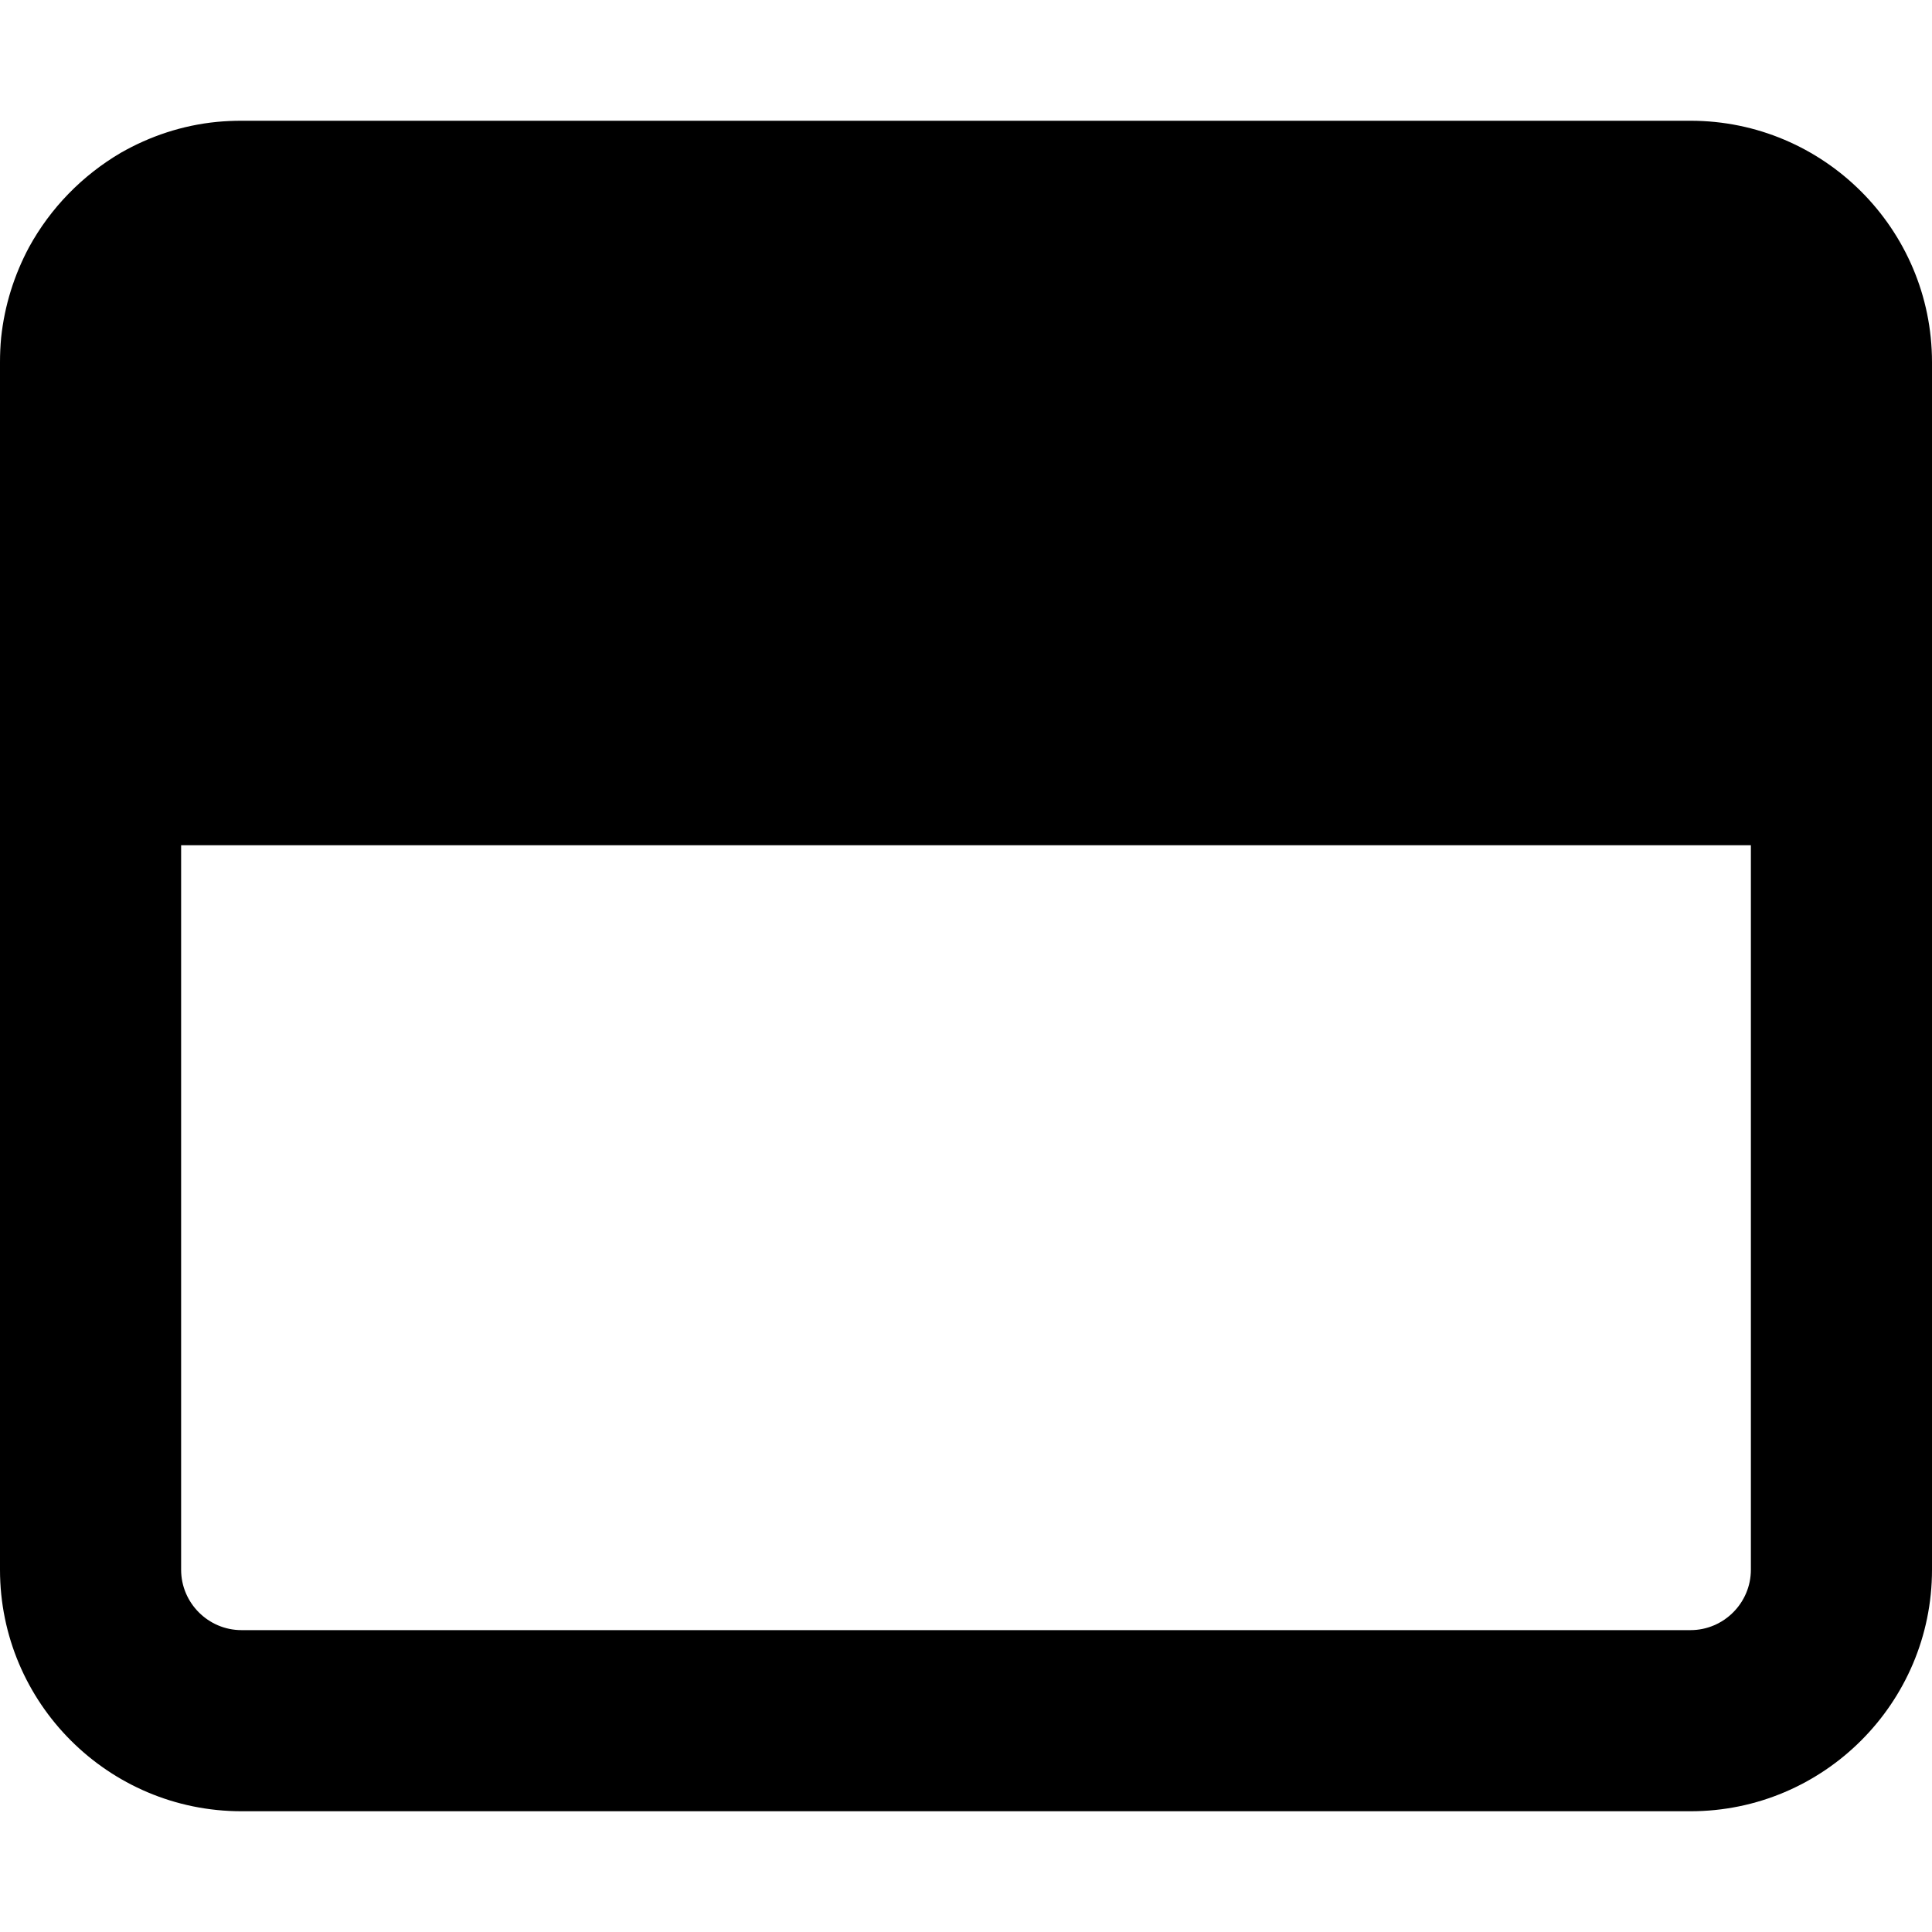
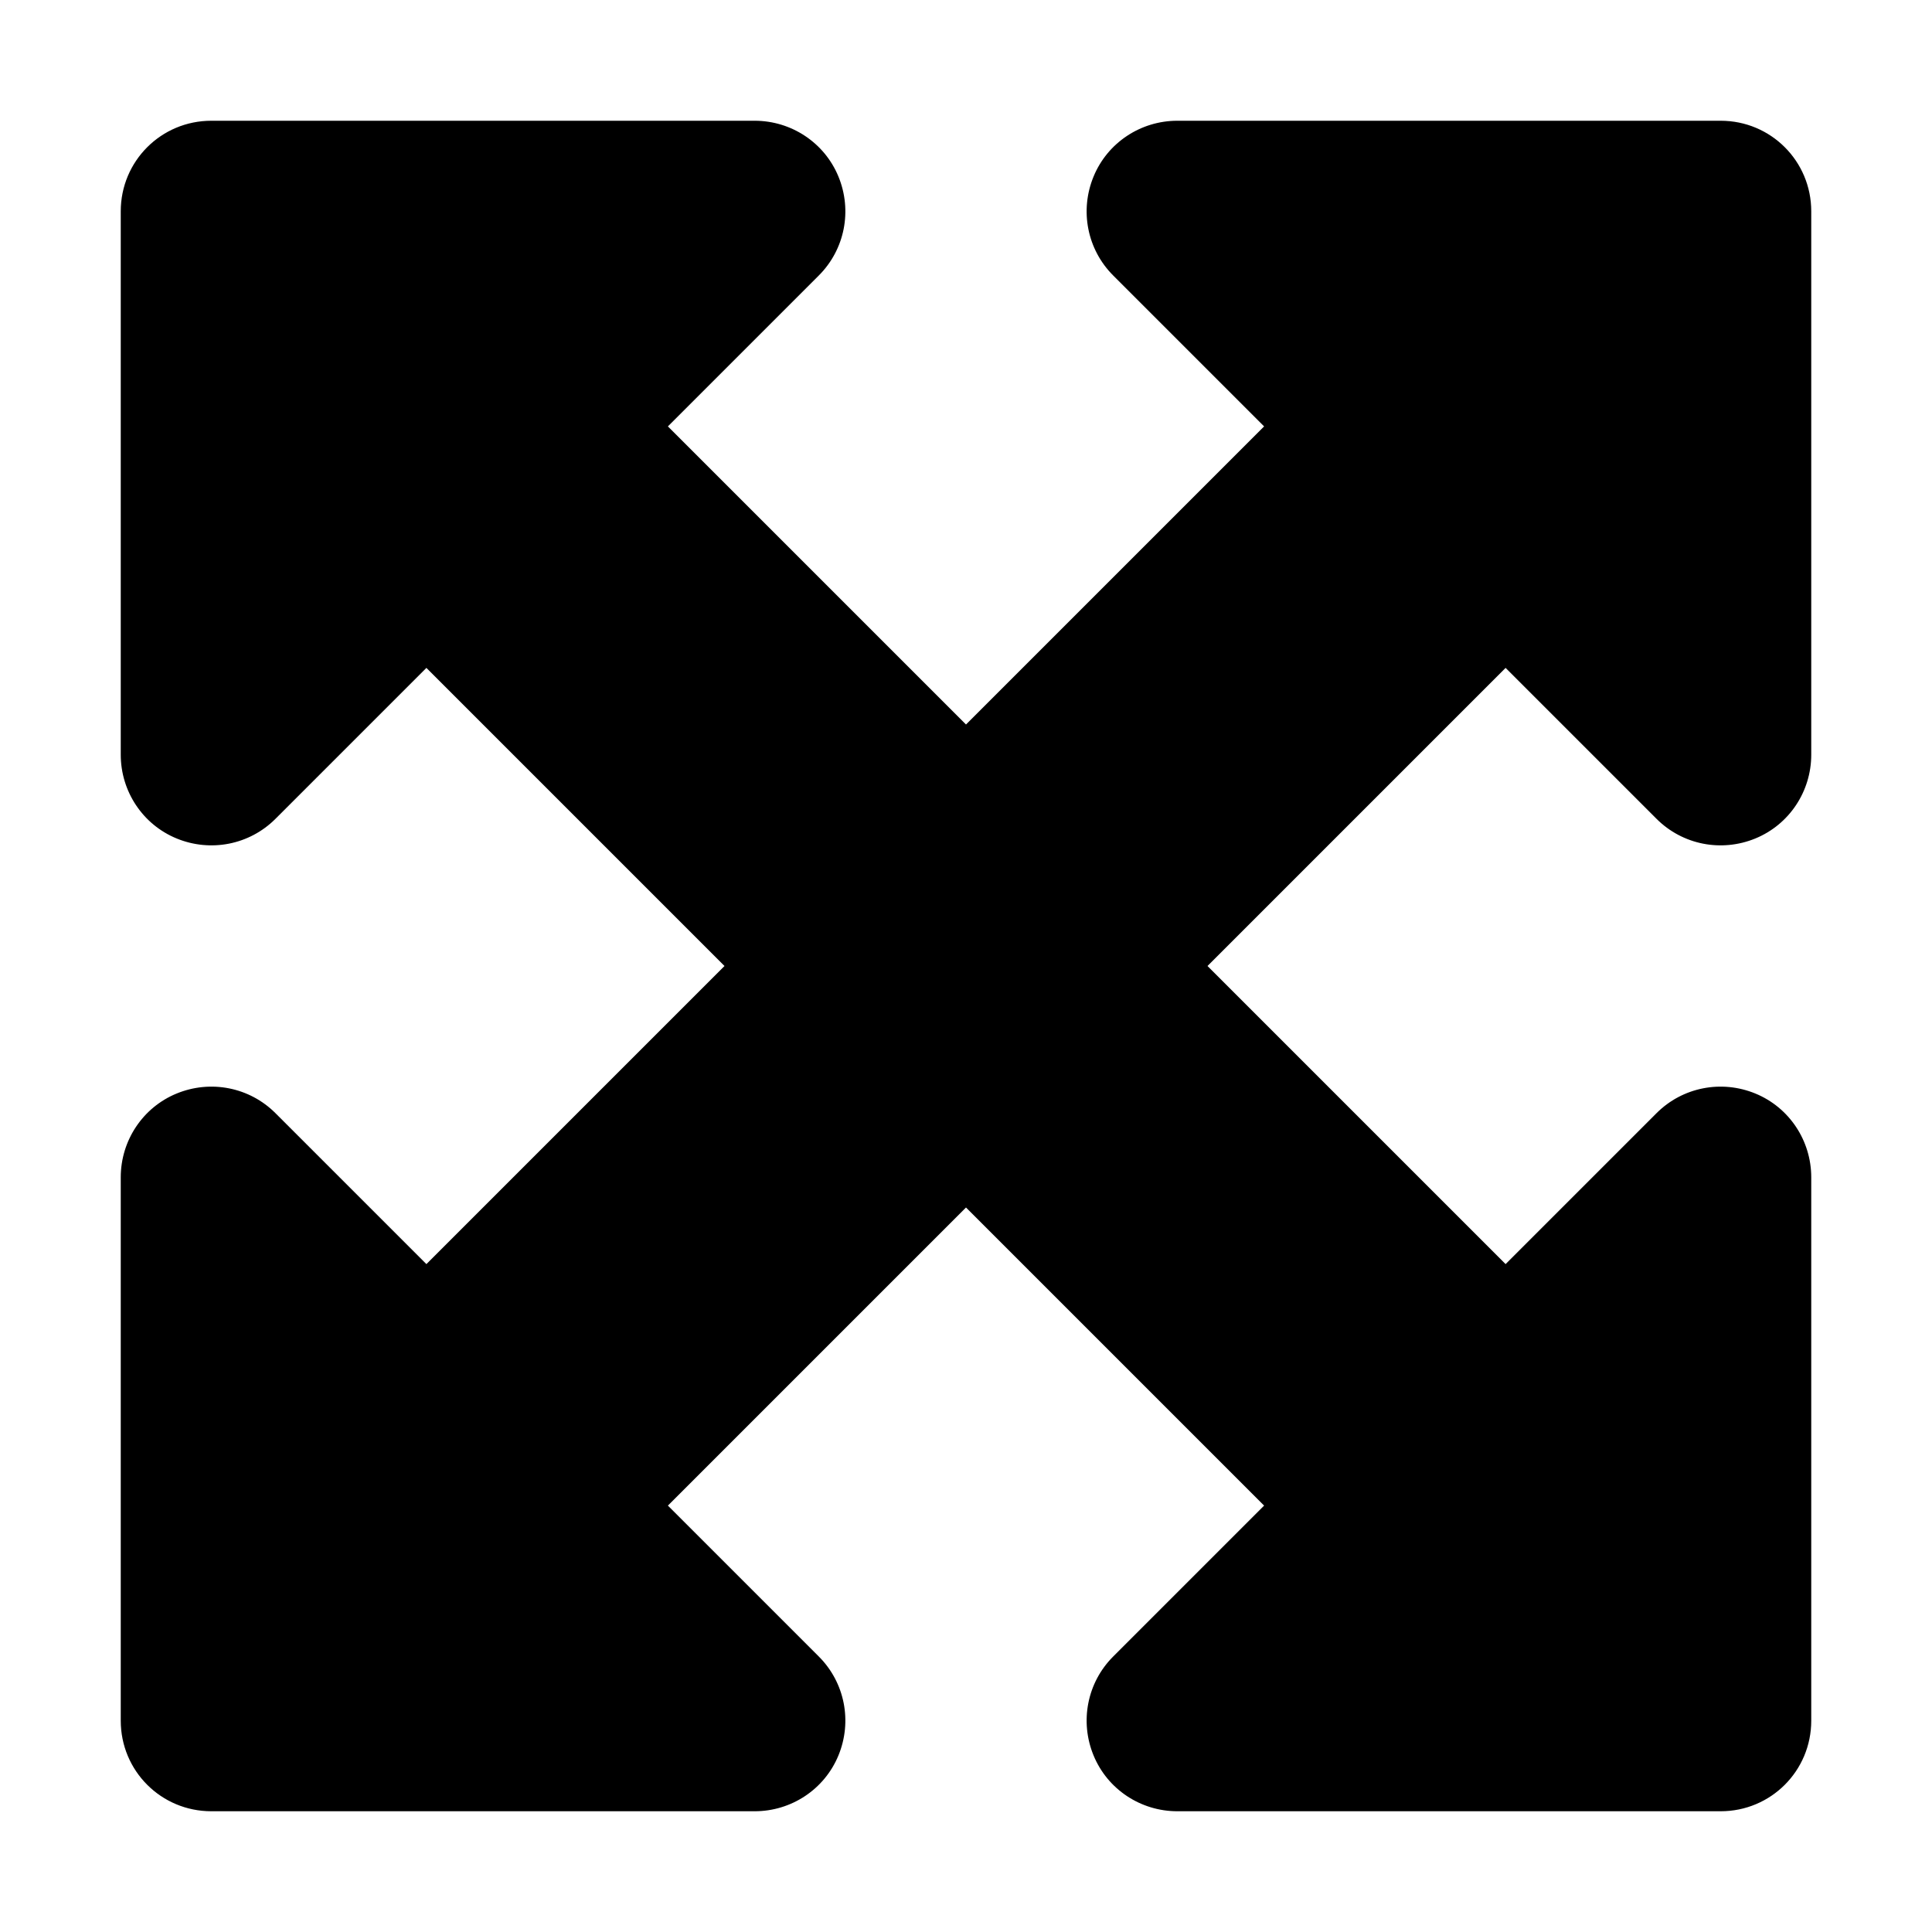
<svg xmlns="http://www.w3.org/2000/svg" width="24" height="24" viewBox="0 0 512 512">
-   <path fill="currentColor" d="M.3 89.5C.1 91.6 0 93.8 0 96v320c0 35.3 28.7 64 64 64h384c35.3 0 64-28.7 64-64V96c0-35.3-28.7-64-64-64H64c-2.2 0-4.4.1-6.5.3c-9.2.9-17.8 3.8-25.5 8.2c-10.2 6-18.6 14.6-24.3 25c-3.9 7.3-6.5 15.4-7.4 24M48 224h416v192c0 8.8-7.2 16-16 16H64c-8.8 0-16-7.2-16-16z" />
+   <path fill="currentColor" d="M200 32H56c-13.3 0-24 10.7-24 24v144c0 9.7 5.8 18.5 14.8 22.2s19.3 1.7 26.2-5.2l40-40l79 79l-79 79l-40-40c-6.9-6.9-17.2-8.9-26.2-5.2S32 302.3 32 312v144c0 13.3 10.7 24 24 24h144c9.7 0 18.5-5.8 22.2-14.8s1.7-19.3-5.2-26.2l-40-40l79-79l79 79l-40 40c-6.9 6.9-8.9 17.2-5.2 26.2S302.3 480 312 480h144c13.3 0 24-10.7 24-24V312c0-9.7-5.8-18.5-14.8-22.2s-19.3-1.7-26.2 5.2l-40 40l-79-79l79-79l40 40c6.9 6.9 17.2 8.9 26.2 5.2S480 209.7 480 200V56c0-13.3-10.7-24-24-24H312c-9.7 0-18.5 5.8-22.2 14.8S288.1 66.1 295 73l40 40l-79 79l-79-79l40-40c6.9-6.9 8.9-17.2 5.2-26.2S209.7 32 200 32" />
</svg>
